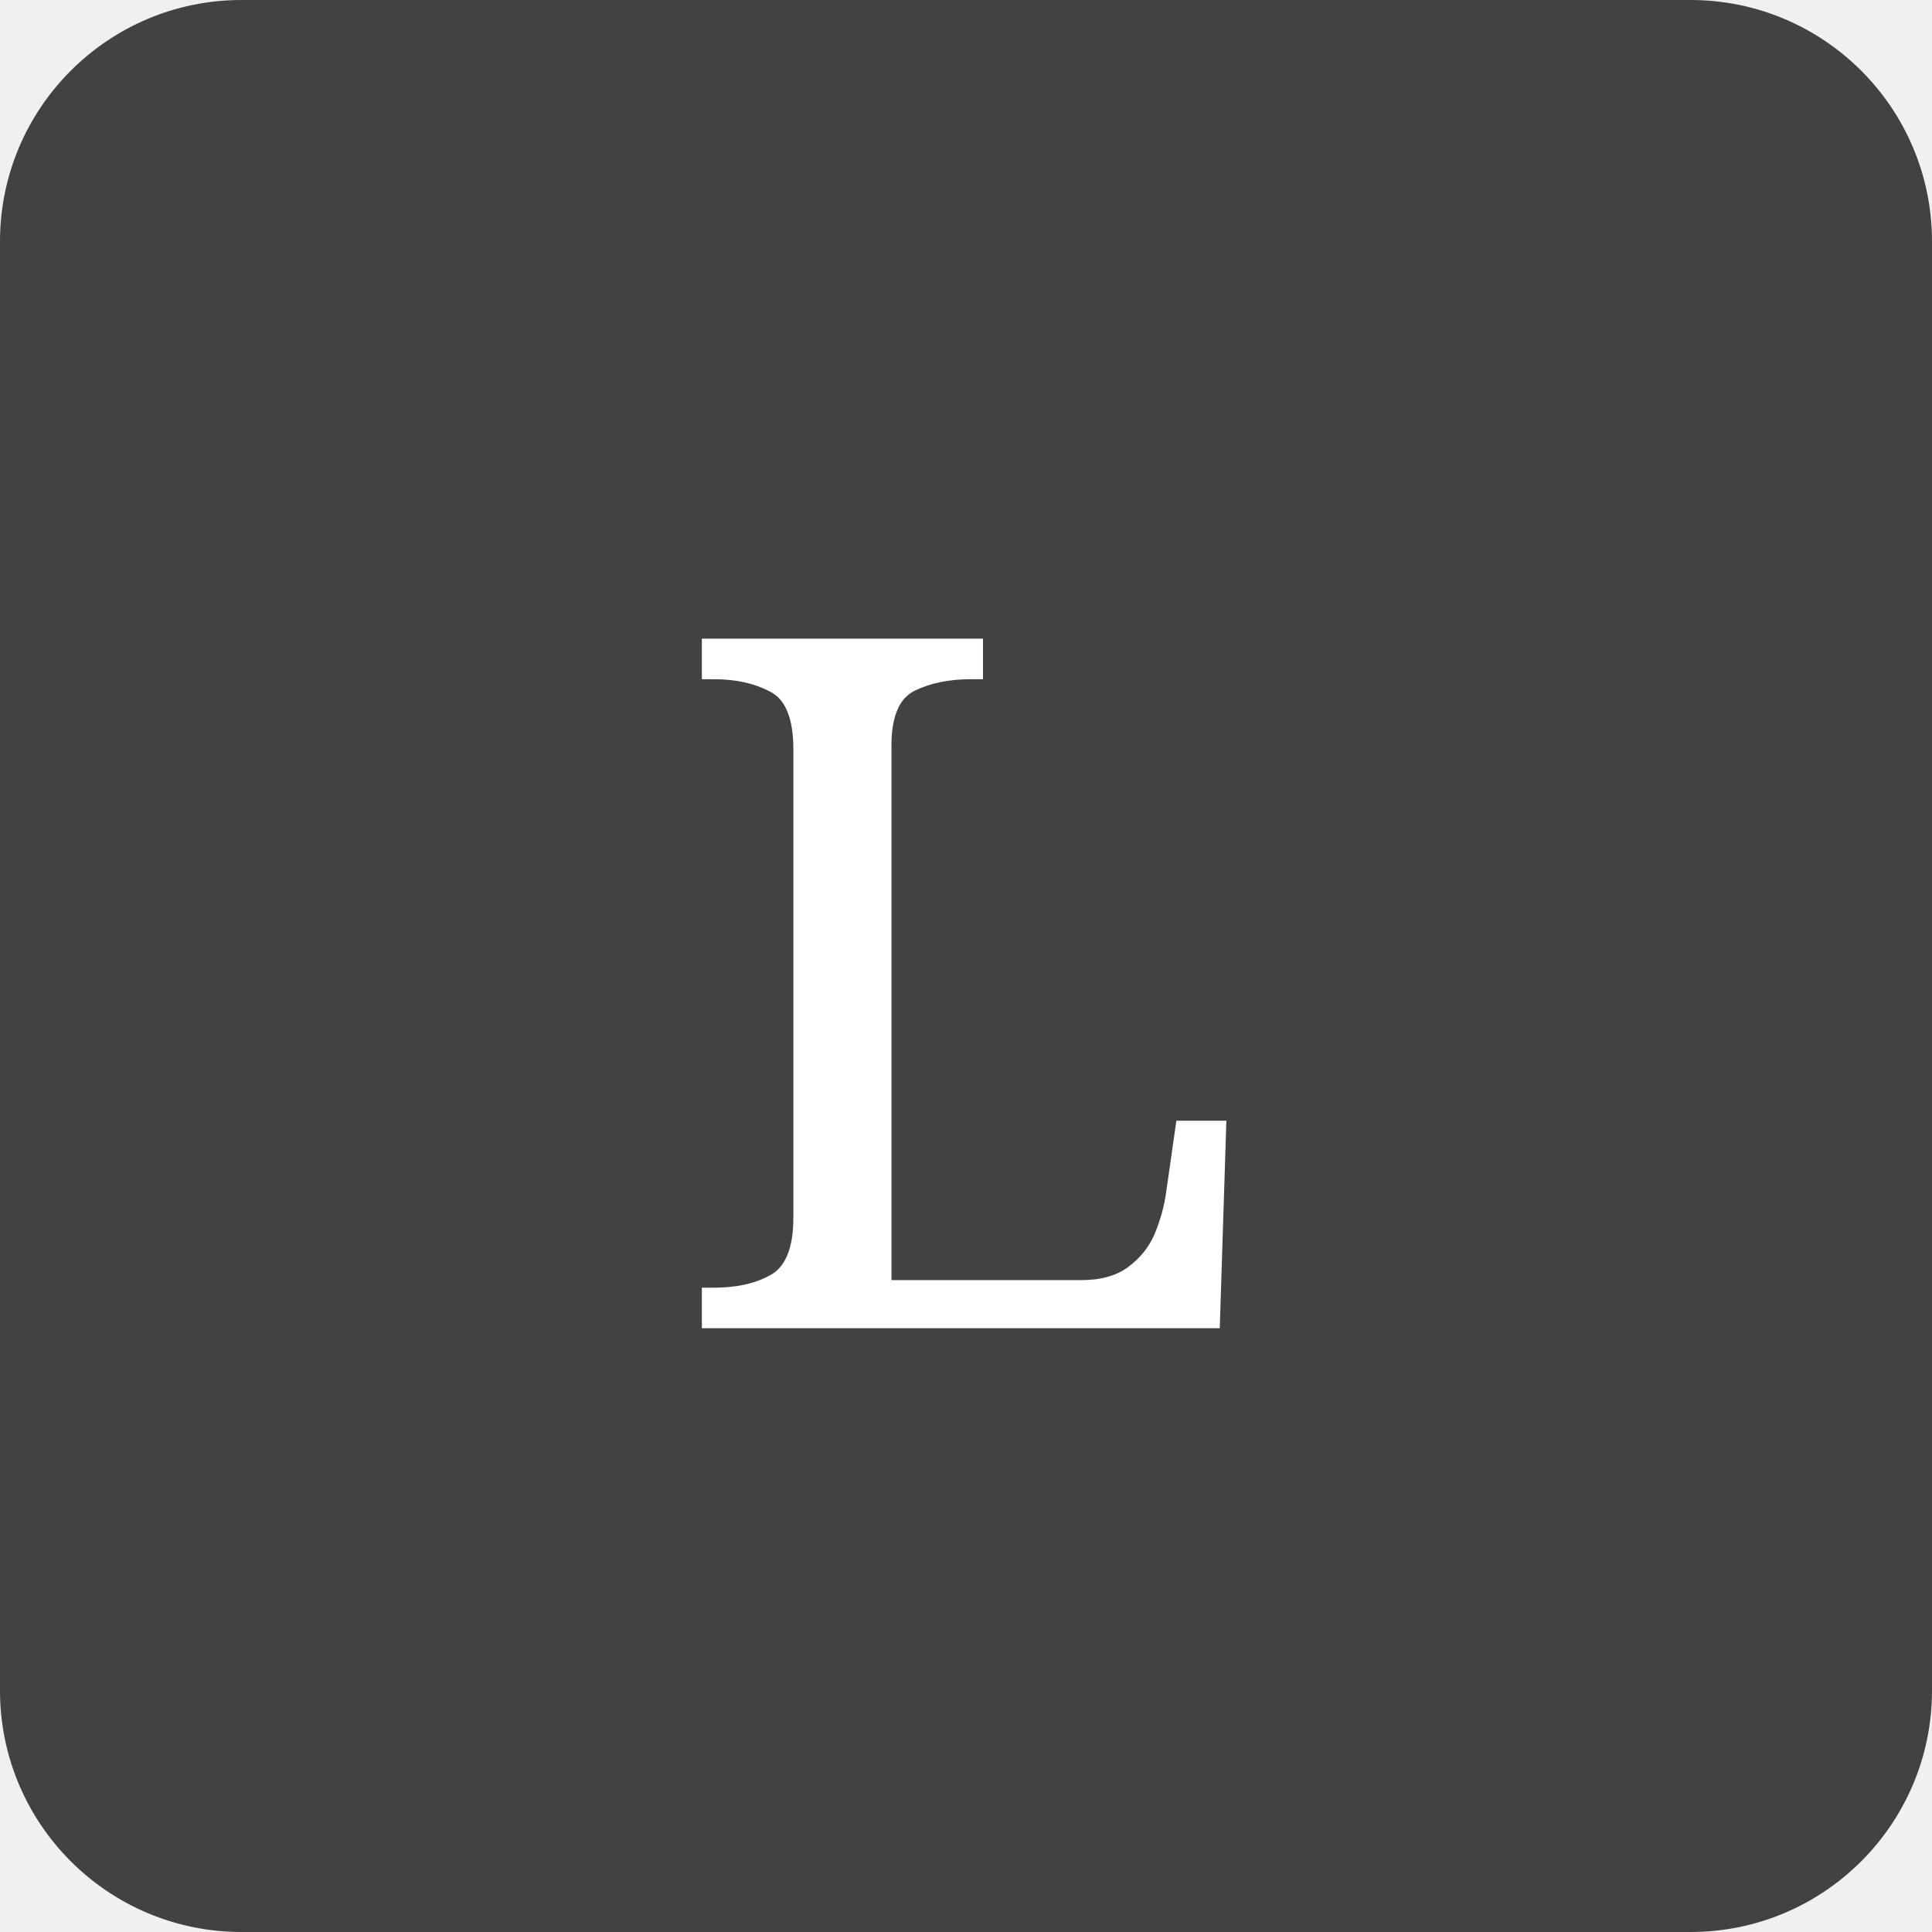
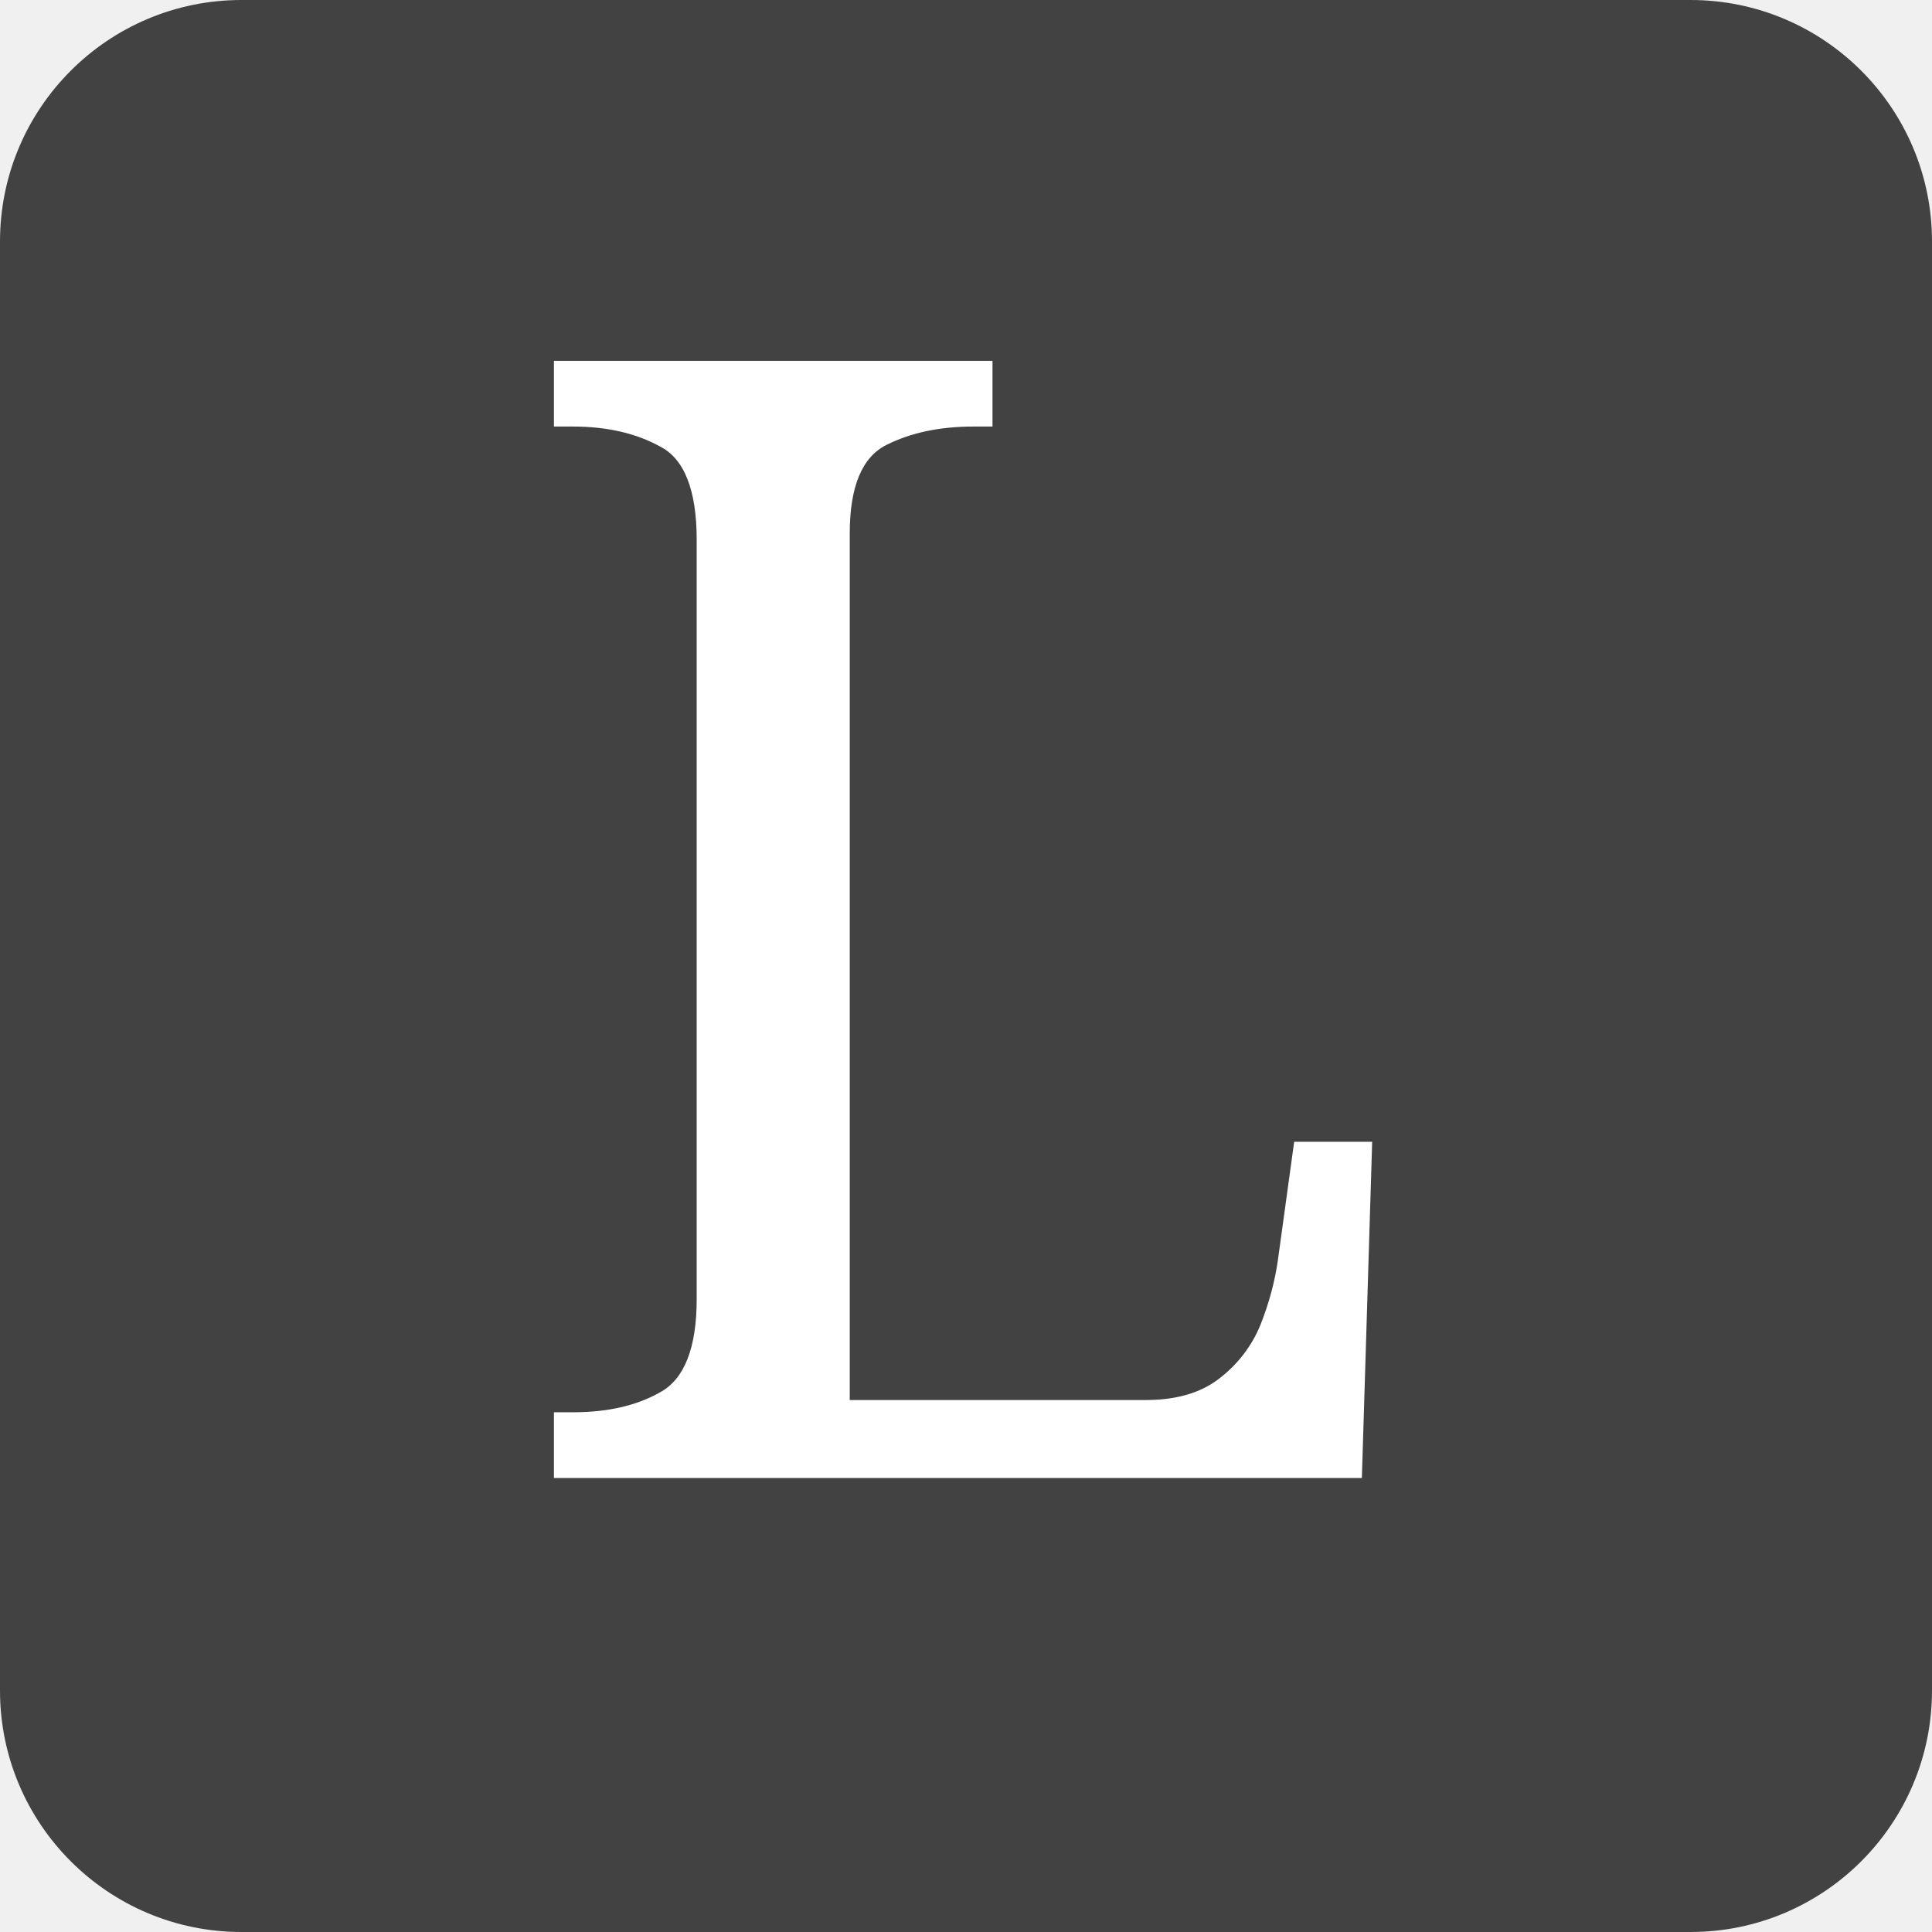
<svg xmlns="http://www.w3.org/2000/svg" viewBox="0 0 32 32" fill="none">
  <rect width="32" height="32" rx="4" fill="#424242" />
-   <text x="16" y="22" text-anchor="middle" fill="#fff" font-family="Georgia, serif" font-size="16">L</text>
+   <g transform="translate(16 18) scale(1.56 1.62) translate(-16 -18)">
+     <text x="16" y="22" text-anchor="middle" fill="#fff" font-family="Georgia, serif" font-size="16">L</text>
+   </g>
</svg>
